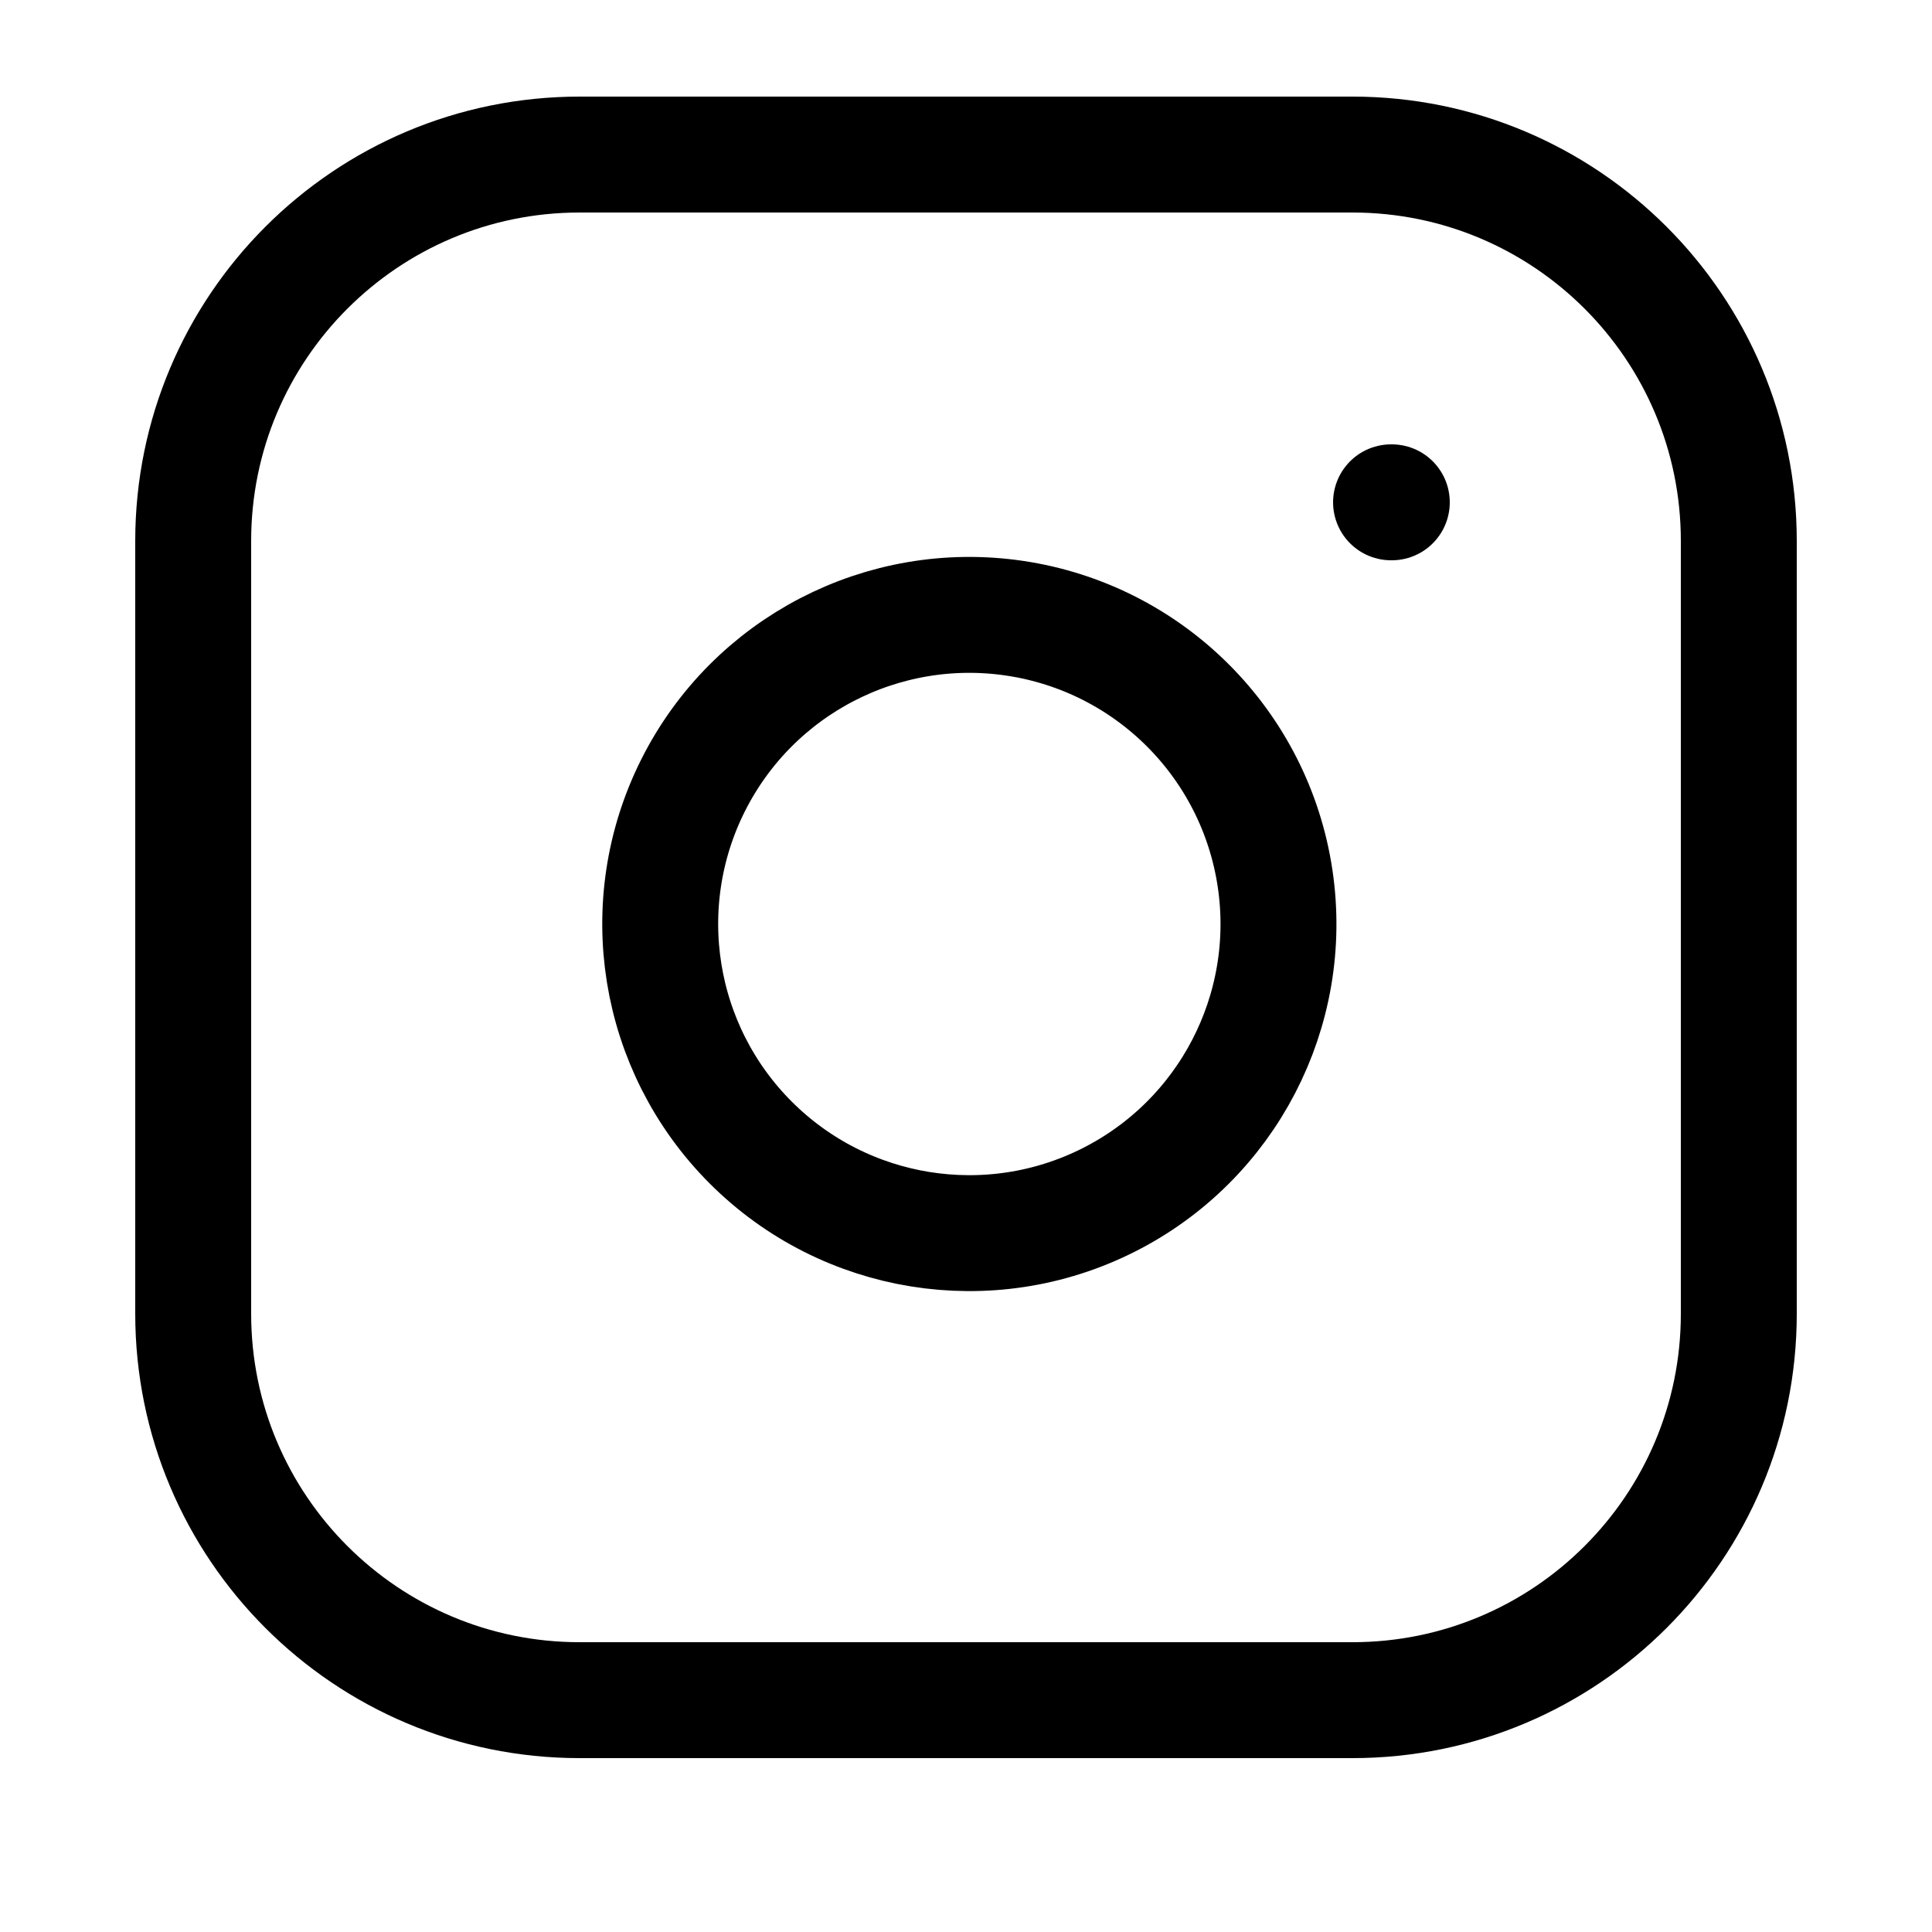
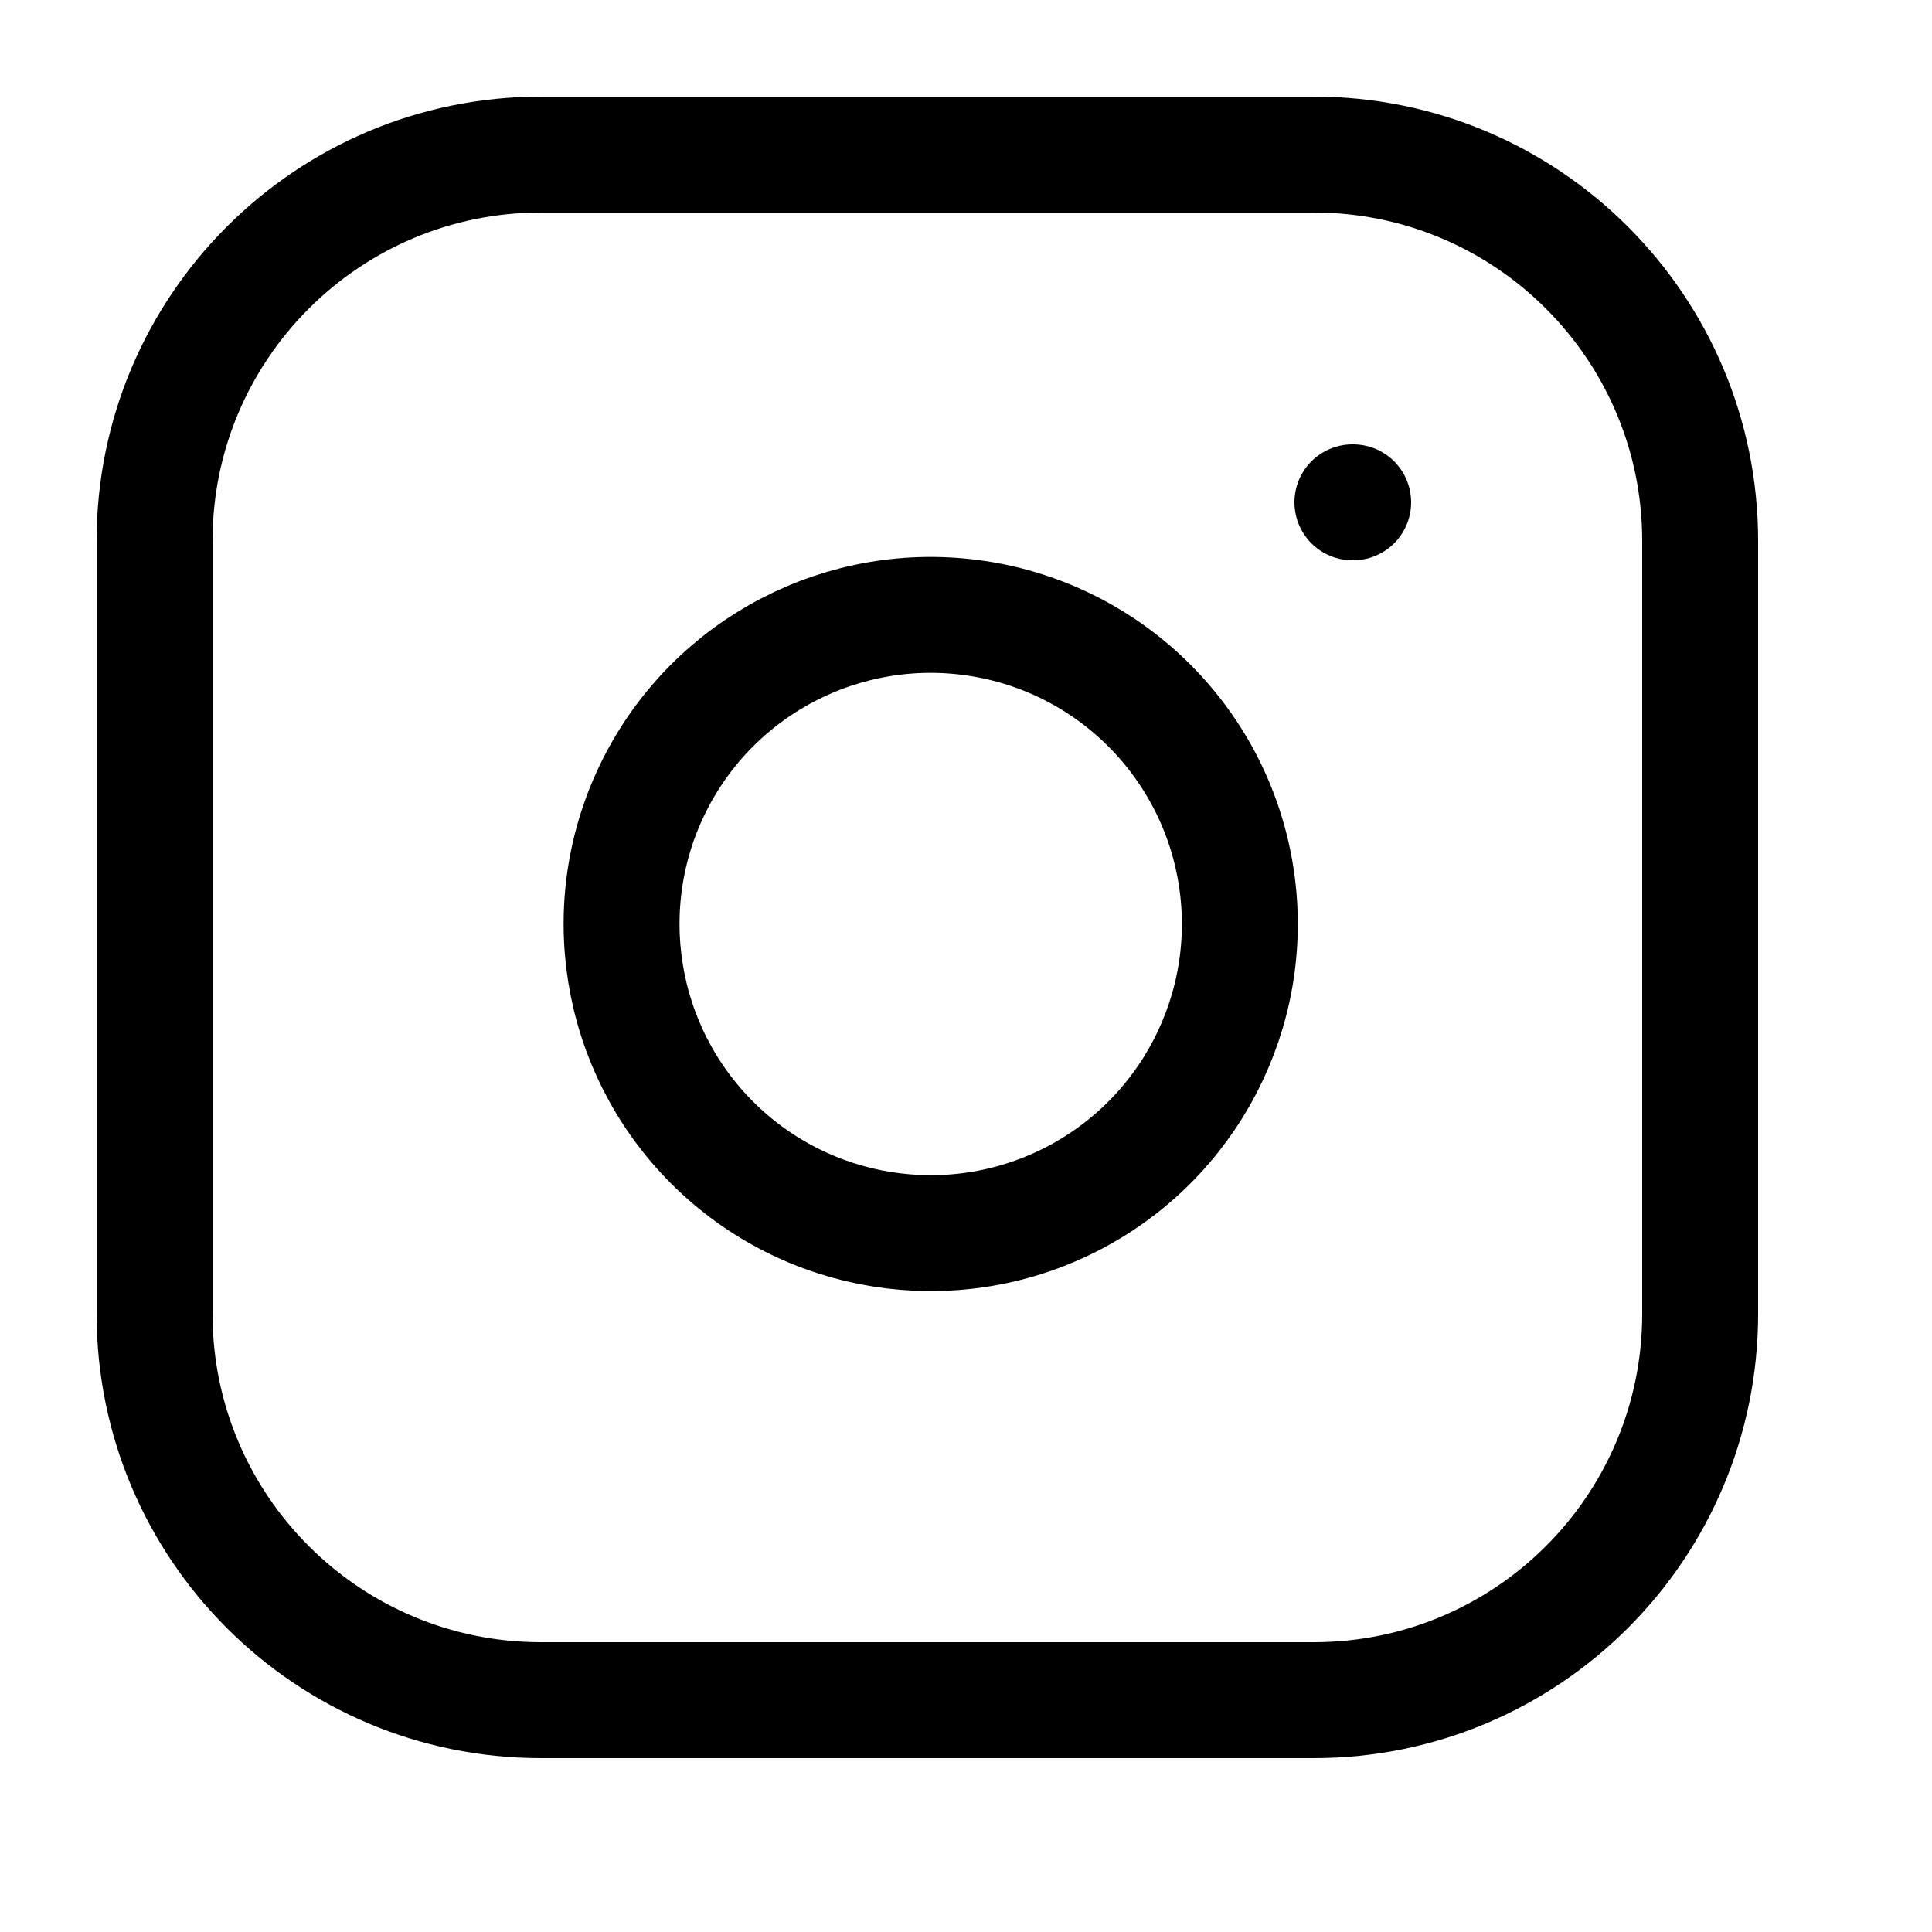
- <svg xmlns="http://www.w3.org/2000/svg" width="22" height="22" viewBox="0 0 24 25" fill="none" stroke="#000000" stroke-width="1.5" stroke-linecap="round" stroke-linejoin="round" class="feather feather-instagram">
+ <svg xmlns="http://www.w3.org/2000/svg" width="24" height="24" viewBox="0 0 25 25" fill="none" stroke="#000000" stroke-width="1.5" stroke-linecap="round" stroke-linejoin="round" class="feather feather-instagram">
  <rect x="2" y="2" width="20" height="20" rx="5" ry="5" />
  <path d="M16 11.37A4 4 0 1 1 12.63 8 4 4 0 0 1 16 11.37z" />
  <line x1="17.5" y1="6.5" x2="17.51" y2="6.5" />
</svg>
